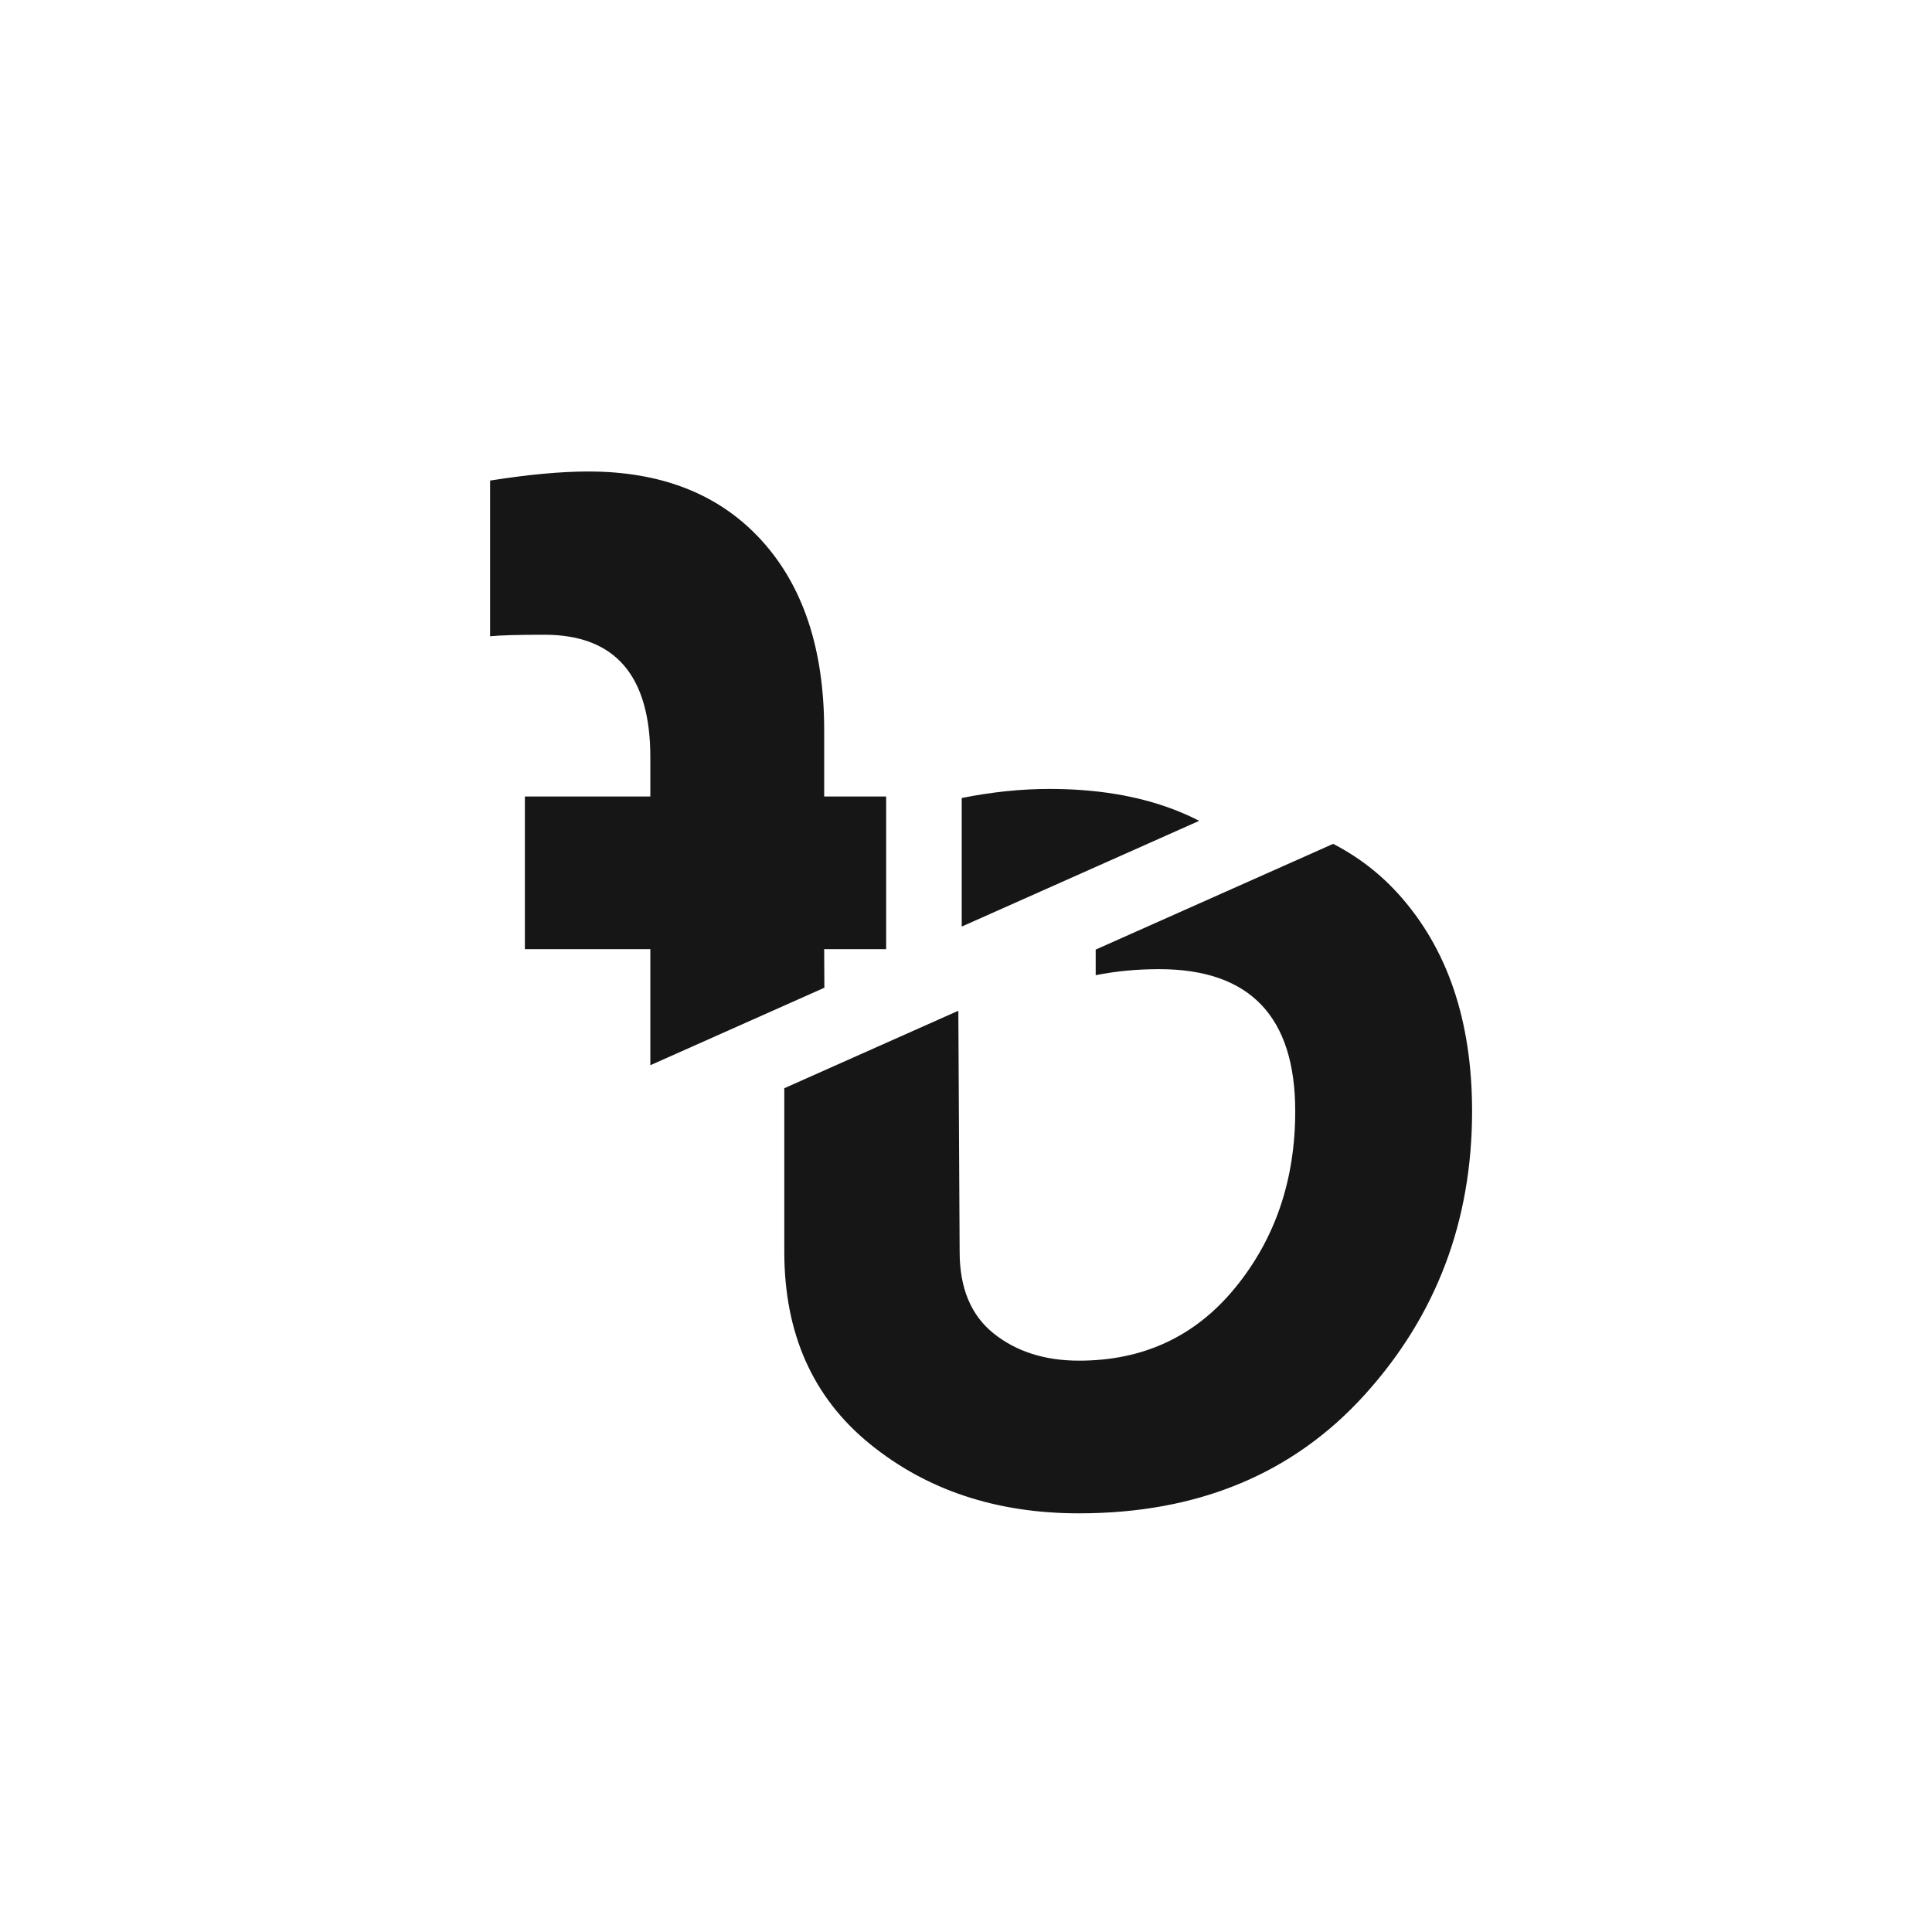
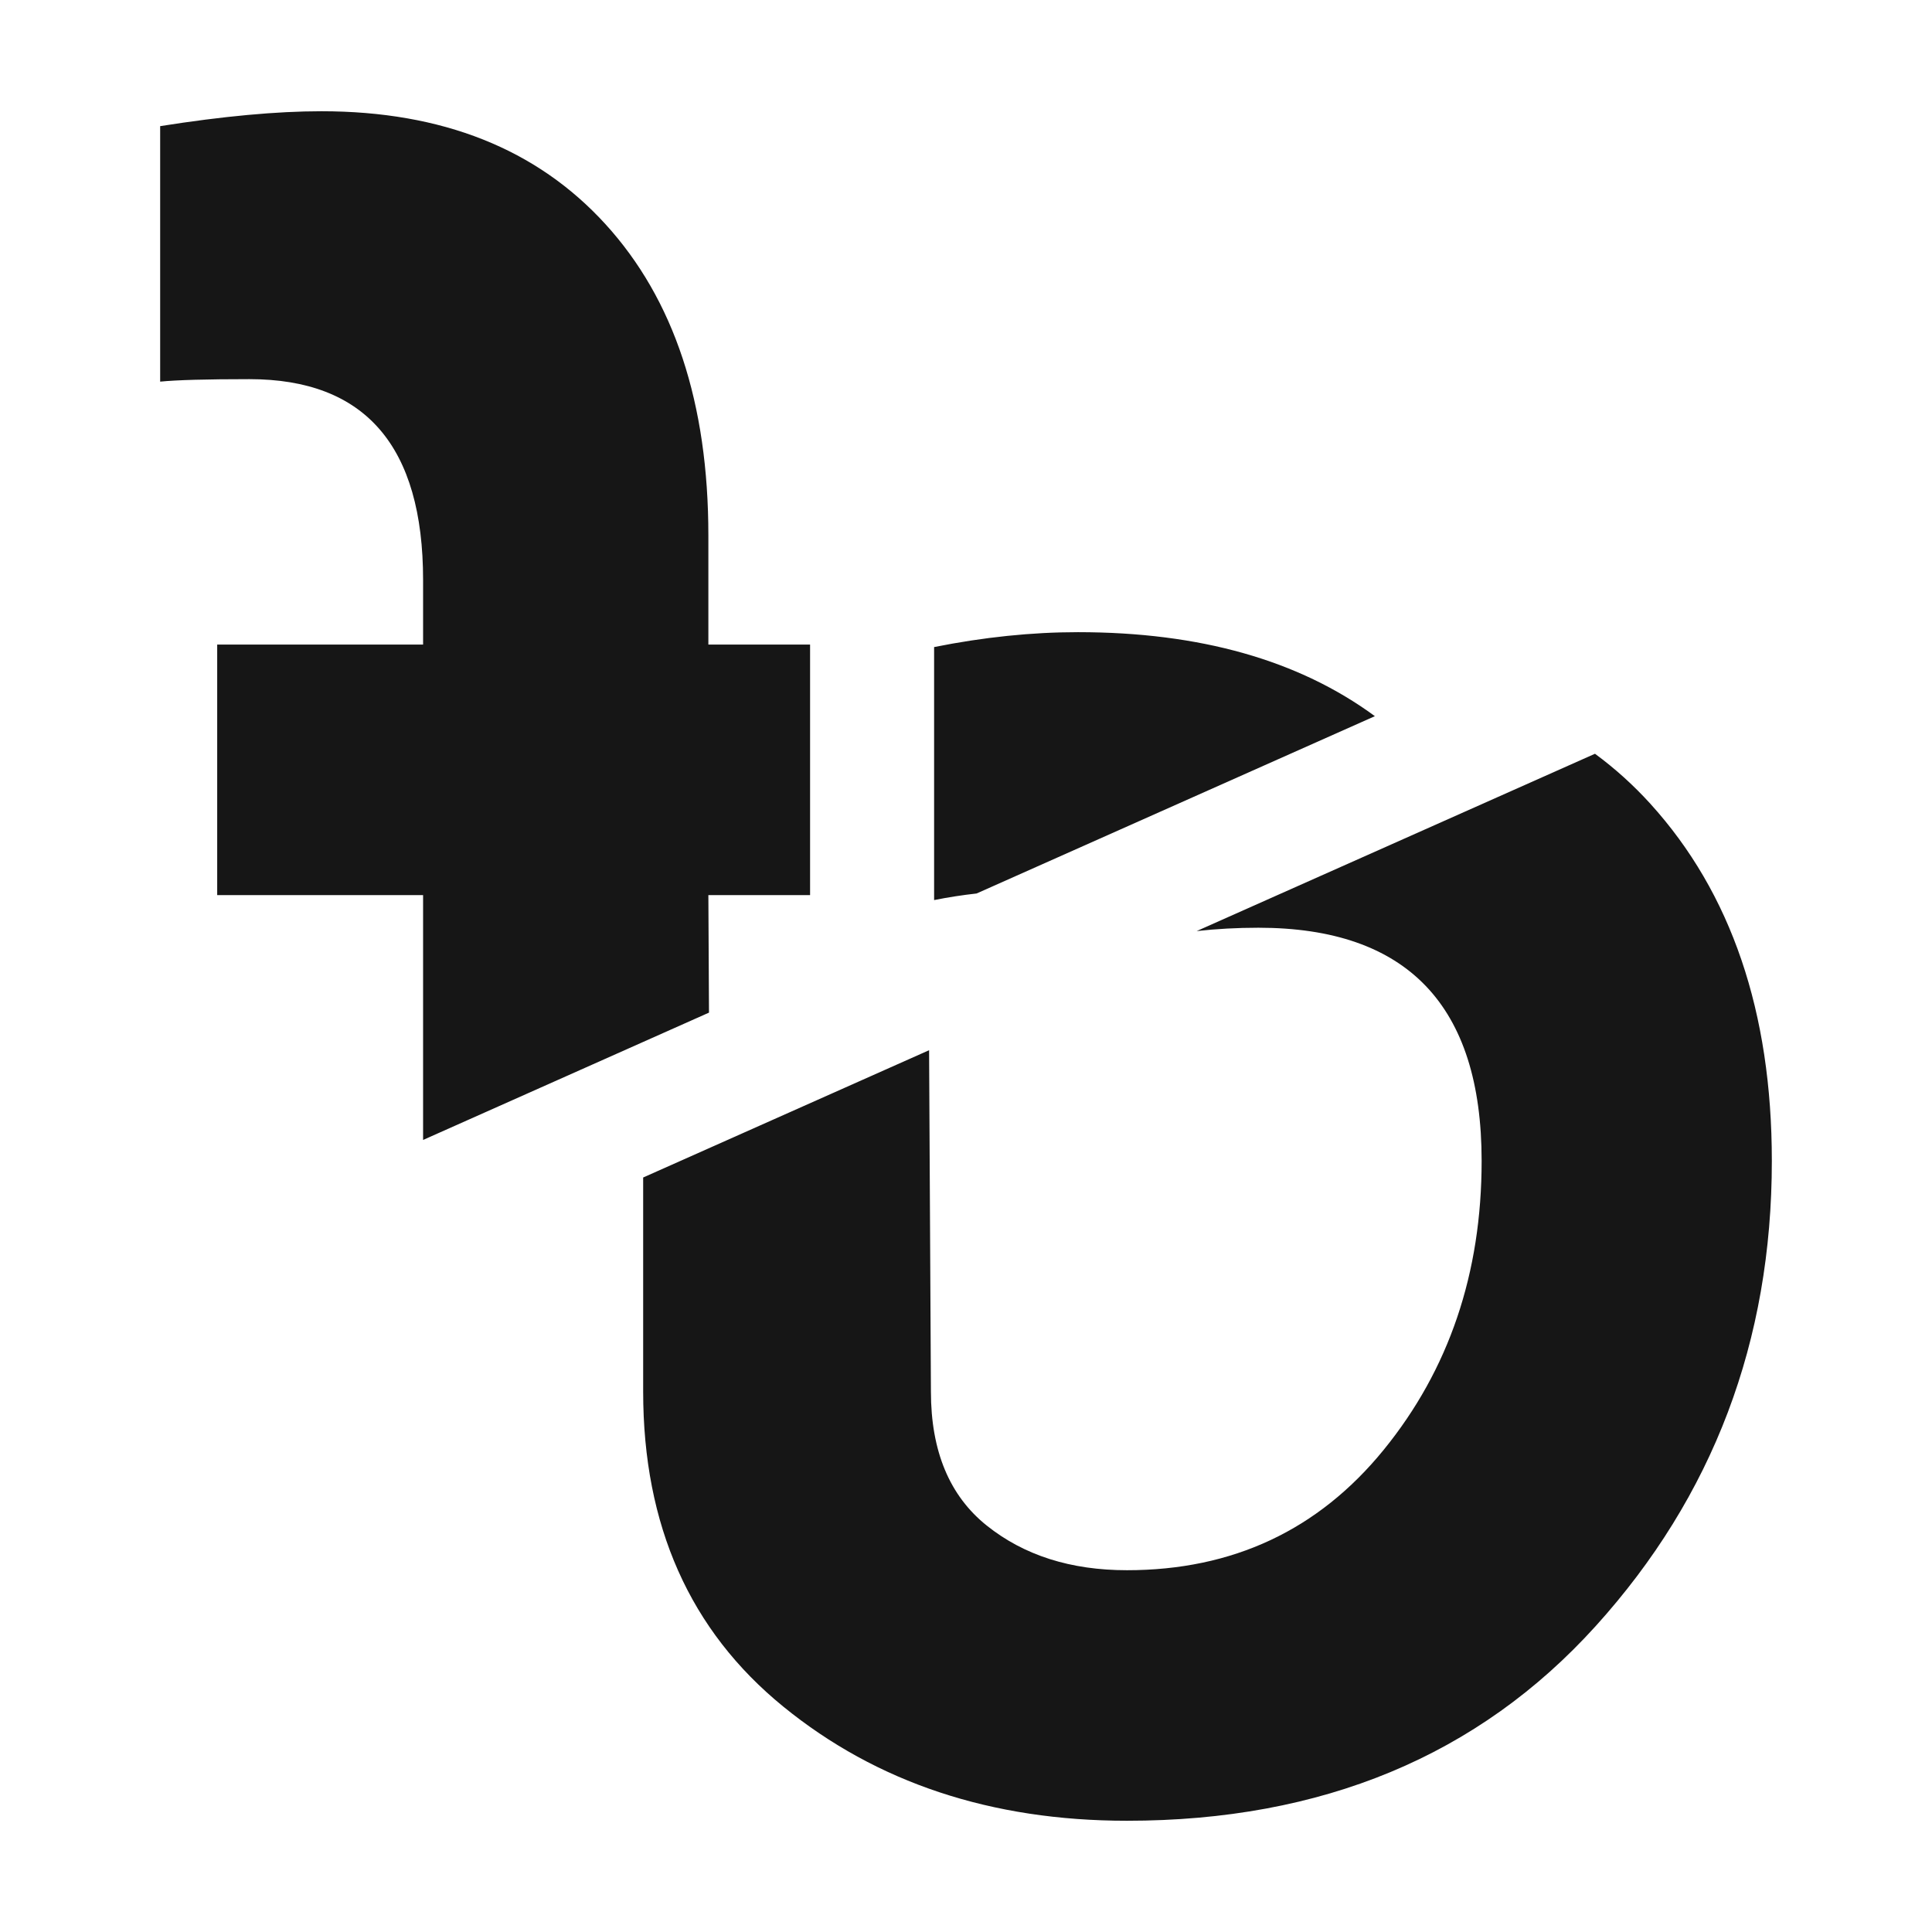
- <svg xmlns="http://www.w3.org/2000/svg" viewBox="0 0 1024 1024" width="1024" height="1024">
-   <clipPath id="a0161616">
-     <polygon points="-1315.1,1325.5 2339.1,-301.5 1525.6,-2128.6 -2128.6,-501.6" />
-   </clipPath>
-   <g transform="translate(-35.5,-6.1)">
-     <path d="M347.344 256.0Q405.831 256.0 439.08 292.454Q472.329 328.908 472.329 393.003V428.255H505.178V509.175H472.329L473.131 657.395Q473.131 686.237 491.157 700.659Q509.184 715.08 536.424 715.08Q587.7 715.08 619.347 676.223Q650.994 637.365 650.994 582.884Q650.994 507.573 578.887 507.573Q561.261 507.573 545.237 510.777V429.056Q569.273 424.249 591.706 424.249Q666.217 424.249 705.475 467.513Q744.733 510.777 744.733 582.884Q744.733 670.214 687.849 733.107Q630.964 796.0 536.424 796.0Q470.727 796.0 425.46 759.145Q380.193 722.291 380.193 657.395V509.175H313.694V428.255H380.193V407.424Q380.193 342.528 324.11 342.528Q303.279 342.528 295.267 343.329V260.807Q325.712 256.0 347.344 256.0Z" fill="#161616" clip-path="url(#a0161616)" />
-   </g>
-   <clipPath id="a1161616">
-     <polygon points="-1315.1,1325.5 2339.1,-301.5 3152.6,1525.6 -501.6,3152.6" />
-   </clipPath>
-   <g transform="translate(35.5,6.1)">
-     <path d="M347.344 256.0Q405.831 256.0 439.08 292.454Q472.329 328.908 472.329 393.003V428.255H505.178V509.175H472.329L473.131 657.395Q473.131 686.237 491.157 700.659Q509.184 715.08 536.424 715.08Q587.7 715.08 619.347 676.223Q650.994 637.365 650.994 582.884Q650.994 507.573 578.887 507.573Q561.261 507.573 545.237 510.777V429.056Q569.273 424.249 591.706 424.249Q666.217 424.249 705.475 467.513Q744.733 510.777 744.733 582.884Q744.733 670.214 687.849 733.107Q630.964 796.0 536.424 796.0Q470.727 796.0 425.46 759.145Q380.193 722.291 380.193 657.395V509.175H313.694V428.255H380.193V407.424Q380.193 342.528 324.11 342.528Q303.279 342.528 295.267 343.329V260.807Q325.712 256.0 347.344 256.0Z" fill="#161616" clip-path="url(#a1161616)" />
-   </g>
+ <svg xmlns="http://www.w3.org/2000/svg" viewBox="200 200 624 624">
+   <path fill="#161616" d="M303.80 235.93Q362.29 235.93 395.54 272.39Q428.79 308.84 428.79 372.93L428.79 408.19L461.64 408.19L461.64 489.11L428.79 489.11L428.99 527.06L336.65 568.18L336.65 489.11L270.15 489.11L270.15 408.19L336.65 408.19L336.65 387.36Q336.65 322.46 280.57 322.46Q259.74 322.46 251.73 323.26L251.73 240.74Q282.17 235.93 303.80 235.93ZM644.06 431.31L515.42 488.58Q508.42 489.36 501.70 490.71L501.70 408.99Q525.73 404.18 548.17 404.18Q607.17 404.18 644.06 431.31Z M586.50 500.72L715.15 443.45Q724.84 450.58 733.02 459.58Q772.27 502.85 772.27 574.95Q772.27 662.28 715.39 725.18Q658.51 788.07 563.97 788.07Q498.27 788.07 453.00 751.21Q407.73 714.36 407.73 649.46L407.73 580.31L500.08 539.20L500.67 649.46Q500.67 678.31 518.70 692.73Q536.73 707.15 563.97 707.15Q615.24 707.15 646.89 668.29Q678.54 629.43 678.54 574.95Q678.54 499.64 606.43 499.64Q596.20 499.64 586.50 500.72Z" />
</svg>
